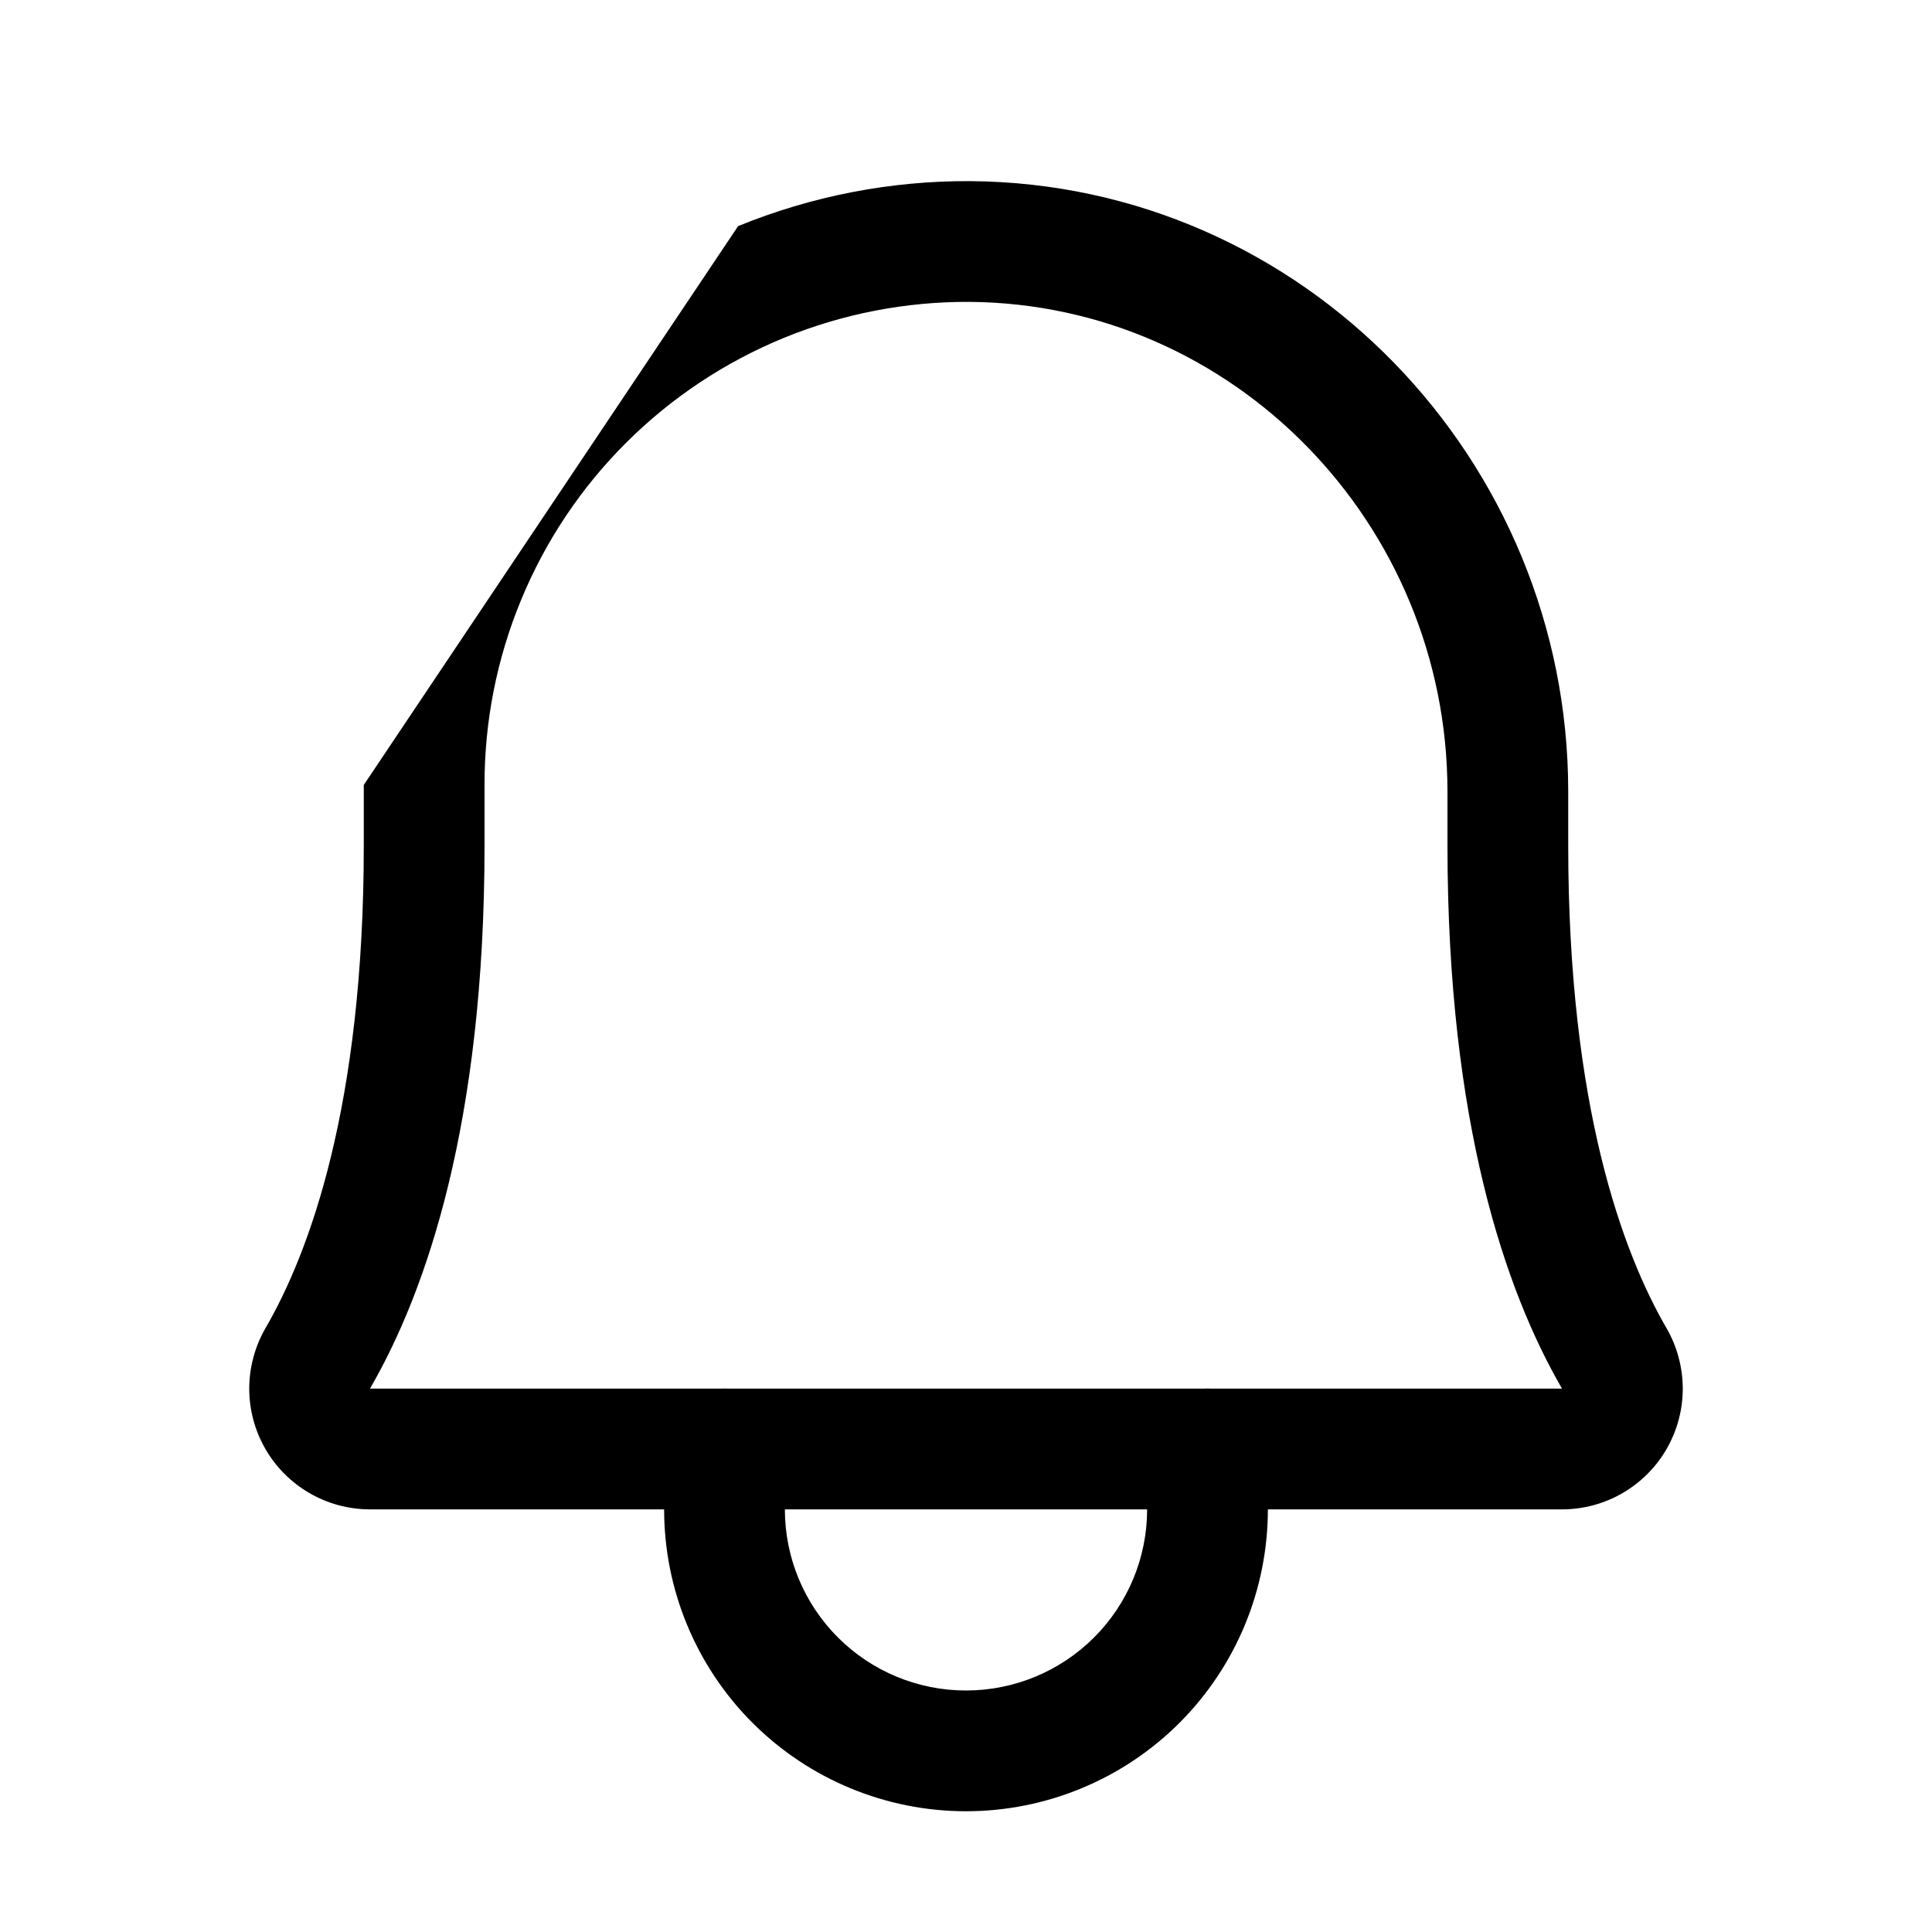
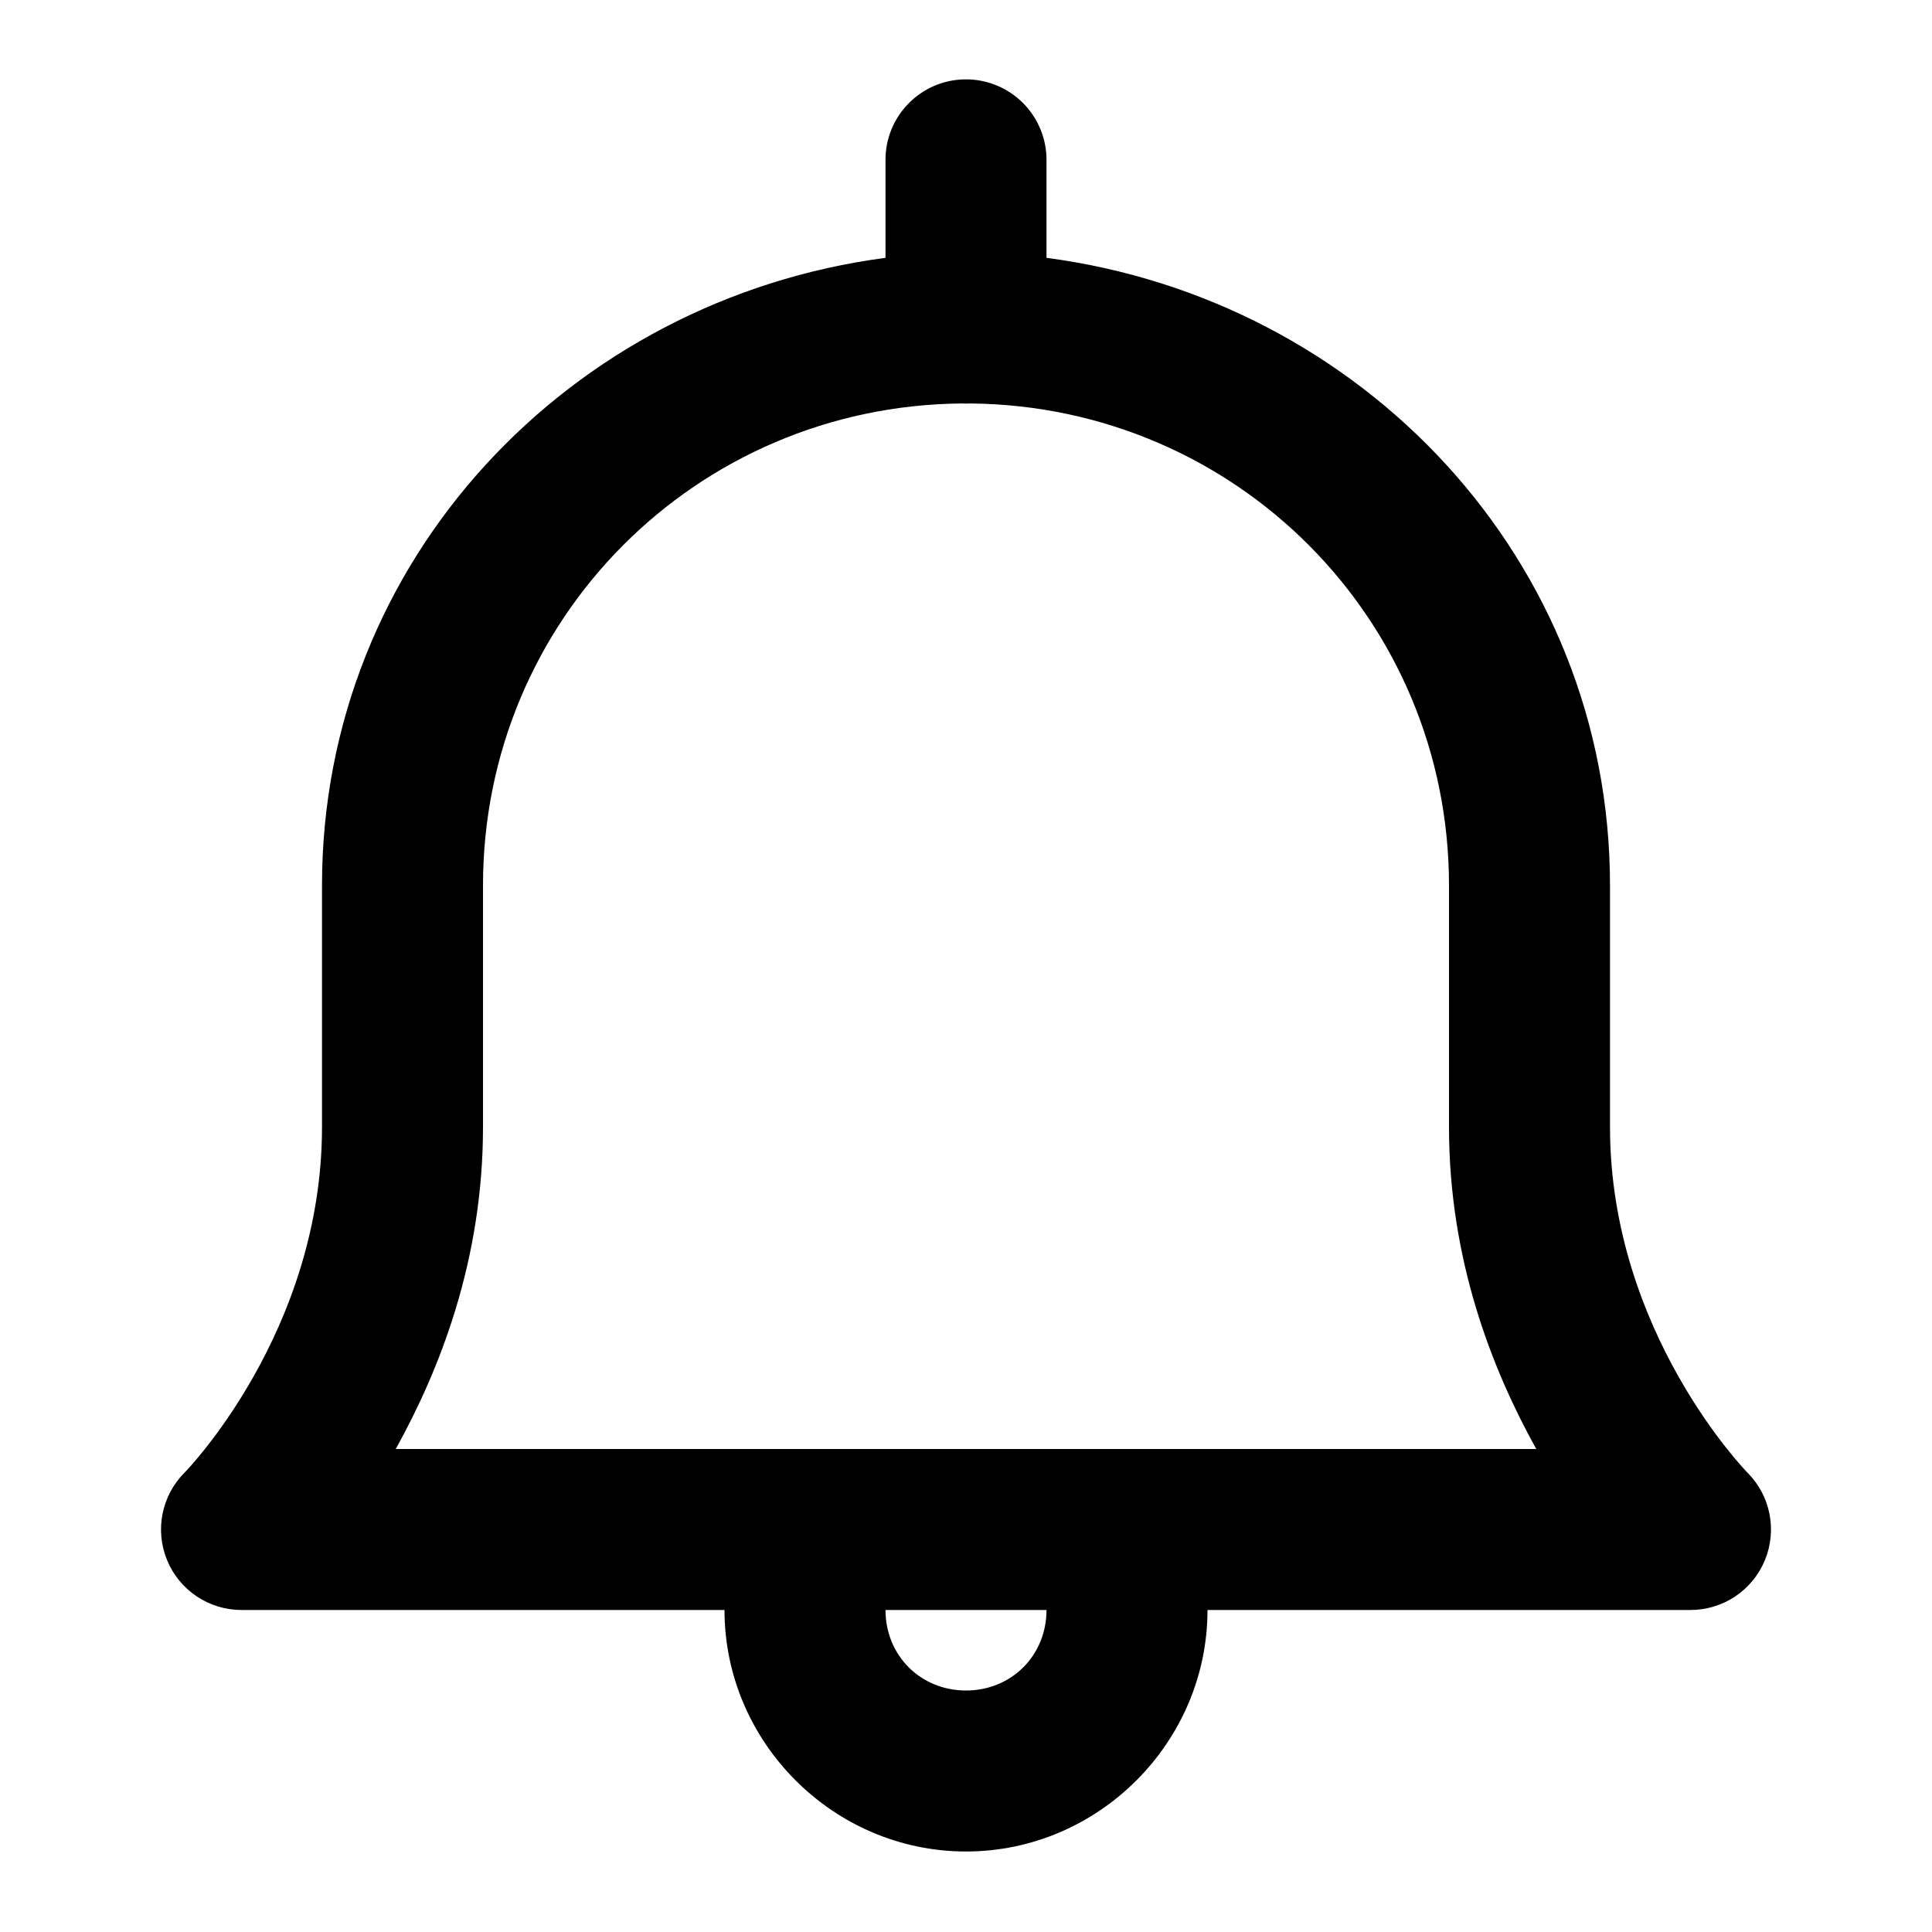
- <svg xmlns="http://www.w3.org/2000/svg" width="24" height="24" viewBox="0 0 24 24" fill="none">
-   <path fill-rule="evenodd" clip-rule="evenodd" d="M12.042 3.75C11.252 3.746 10.469 3.898 9.738 4.197C9.007 4.497 8.342 4.938 7.782 5.496C7.222 6.053 6.778 6.716 6.476 7.446C6.173 8.176 6.018 8.959 6.019 9.749L6.019 9.75L6.019 10.5C6.019 13.962 5.293 16.047 4.596 17.25H19.404C18.707 16.047 17.981 13.962 17.981 10.5V9.834C17.981 6.511 15.329 3.775 12.042 3.75ZM9.169 2.809C10.084 2.435 11.063 2.245 12.051 2.25L12.053 2.25C16.191 2.281 19.481 5.714 19.481 9.834V10.5C19.481 13.75 20.161 15.565 20.702 16.499L20.703 16.5C20.834 16.728 20.903 16.986 20.904 17.249C20.904 17.512 20.835 17.77 20.704 17.998C20.573 18.226 20.384 18.415 20.157 18.547C19.93 18.679 19.672 18.749 19.409 18.75L19.406 18.75H4.594L4.591 18.75C4.328 18.749 4.07 18.679 3.843 18.547C3.616 18.415 3.427 18.226 3.296 17.998C3.165 17.77 3.096 17.512 3.096 17.249C3.097 16.986 3.166 16.728 3.297 16.5L3.298 16.499C3.839 15.565 4.519 13.75 4.519 10.5V9.751" fill="black" />
-   <path fill-rule="evenodd" clip-rule="evenodd" d="M9 17.25C9.414 17.25 9.75 17.586 9.75 18V18.75C9.75 19.347 9.987 19.919 10.409 20.341C10.831 20.763 11.403 21 12 21C12.597 21 13.169 20.763 13.591 20.341C14.013 19.919 14.25 19.347 14.25 18.75V18C14.25 17.586 14.586 17.25 15 17.25C15.414 17.25 15.75 17.586 15.75 18V18.75C15.75 19.745 15.355 20.698 14.652 21.402C13.948 22.105 12.995 22.5 12 22.5C11.005 22.5 10.052 22.105 9.348 21.402C8.645 20.698 8.25 19.745 8.25 18.75V18C8.25 17.586 8.586 17.25 9 17.25Z" fill="black" />
+ <svg xmlns="http://www.w3.org/2000/svg" viewBox="0 0 24 24" width="24px" height="24px">
+   <path d="M 11.984 0.986 A 1 1 0 0 0 11 2 L 11 3.203 C 7.085 3.718 4 6.948 4 11 L 4 14 C 4 16.556 2.293 18.293 2.293 18.293 A 1 1 0 0 0 3 20 L 9 20 C 9 21.645 10.355 23 12 23 C 13.645 23 15 21.645 15 20 L 21 20 A 1 1 0 0 0 21.707 18.293 C 21.707 18.293 20 16.556 20 14 L 20 11 C 20 6.948 16.915 3.718 13 3.203 L 13 2 A 1 1 0 0 0 11.984 0.986 z M 11.945 5.012 A 1 1 0 0 0 12.057 5.012 C 15.354 5.044 18 7.695 18 11 L 18 14 C 18 15.653 18.535 17.011 19.084 18 L 4.916 18 C 5.465 17.011 6 15.653 6 14 L 6 11 C 6 7.694 8.647 5.043 11.945 5.012 z M 11 20 L 13 20 C 13 20.565 12.565 21 12 21 C 11.435 21 11 20.565 11 20 z" />
</svg>
